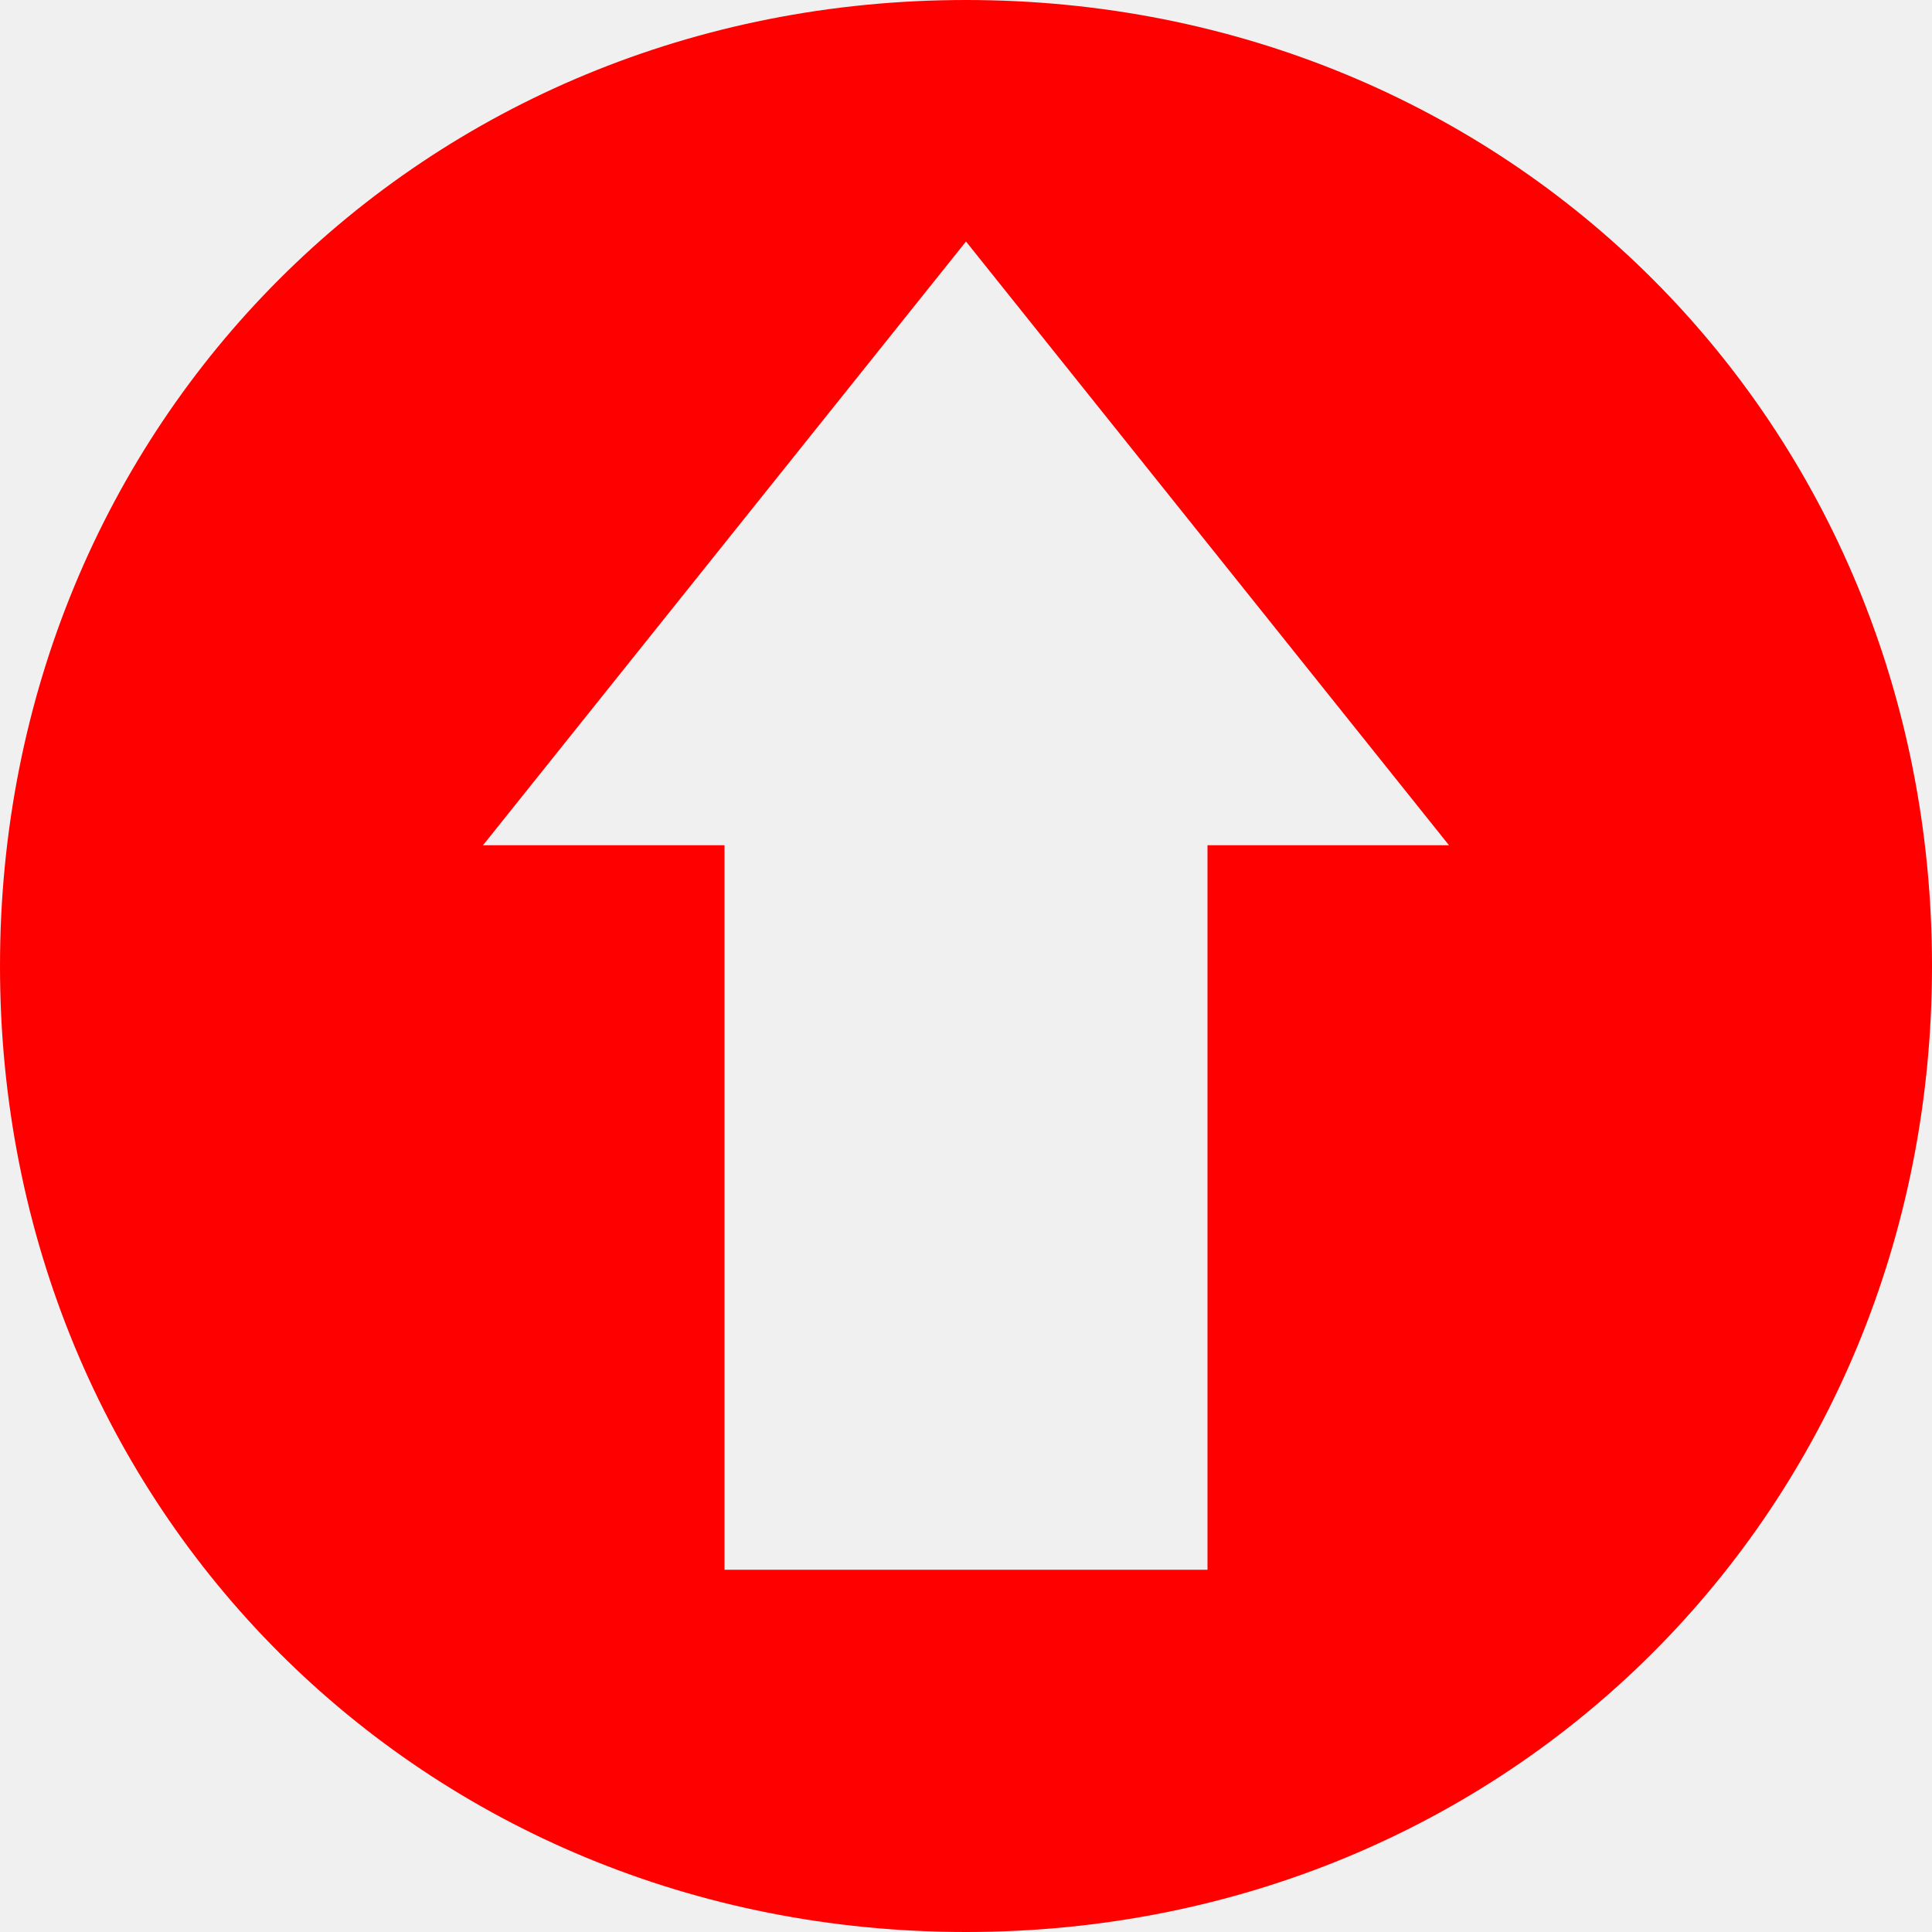
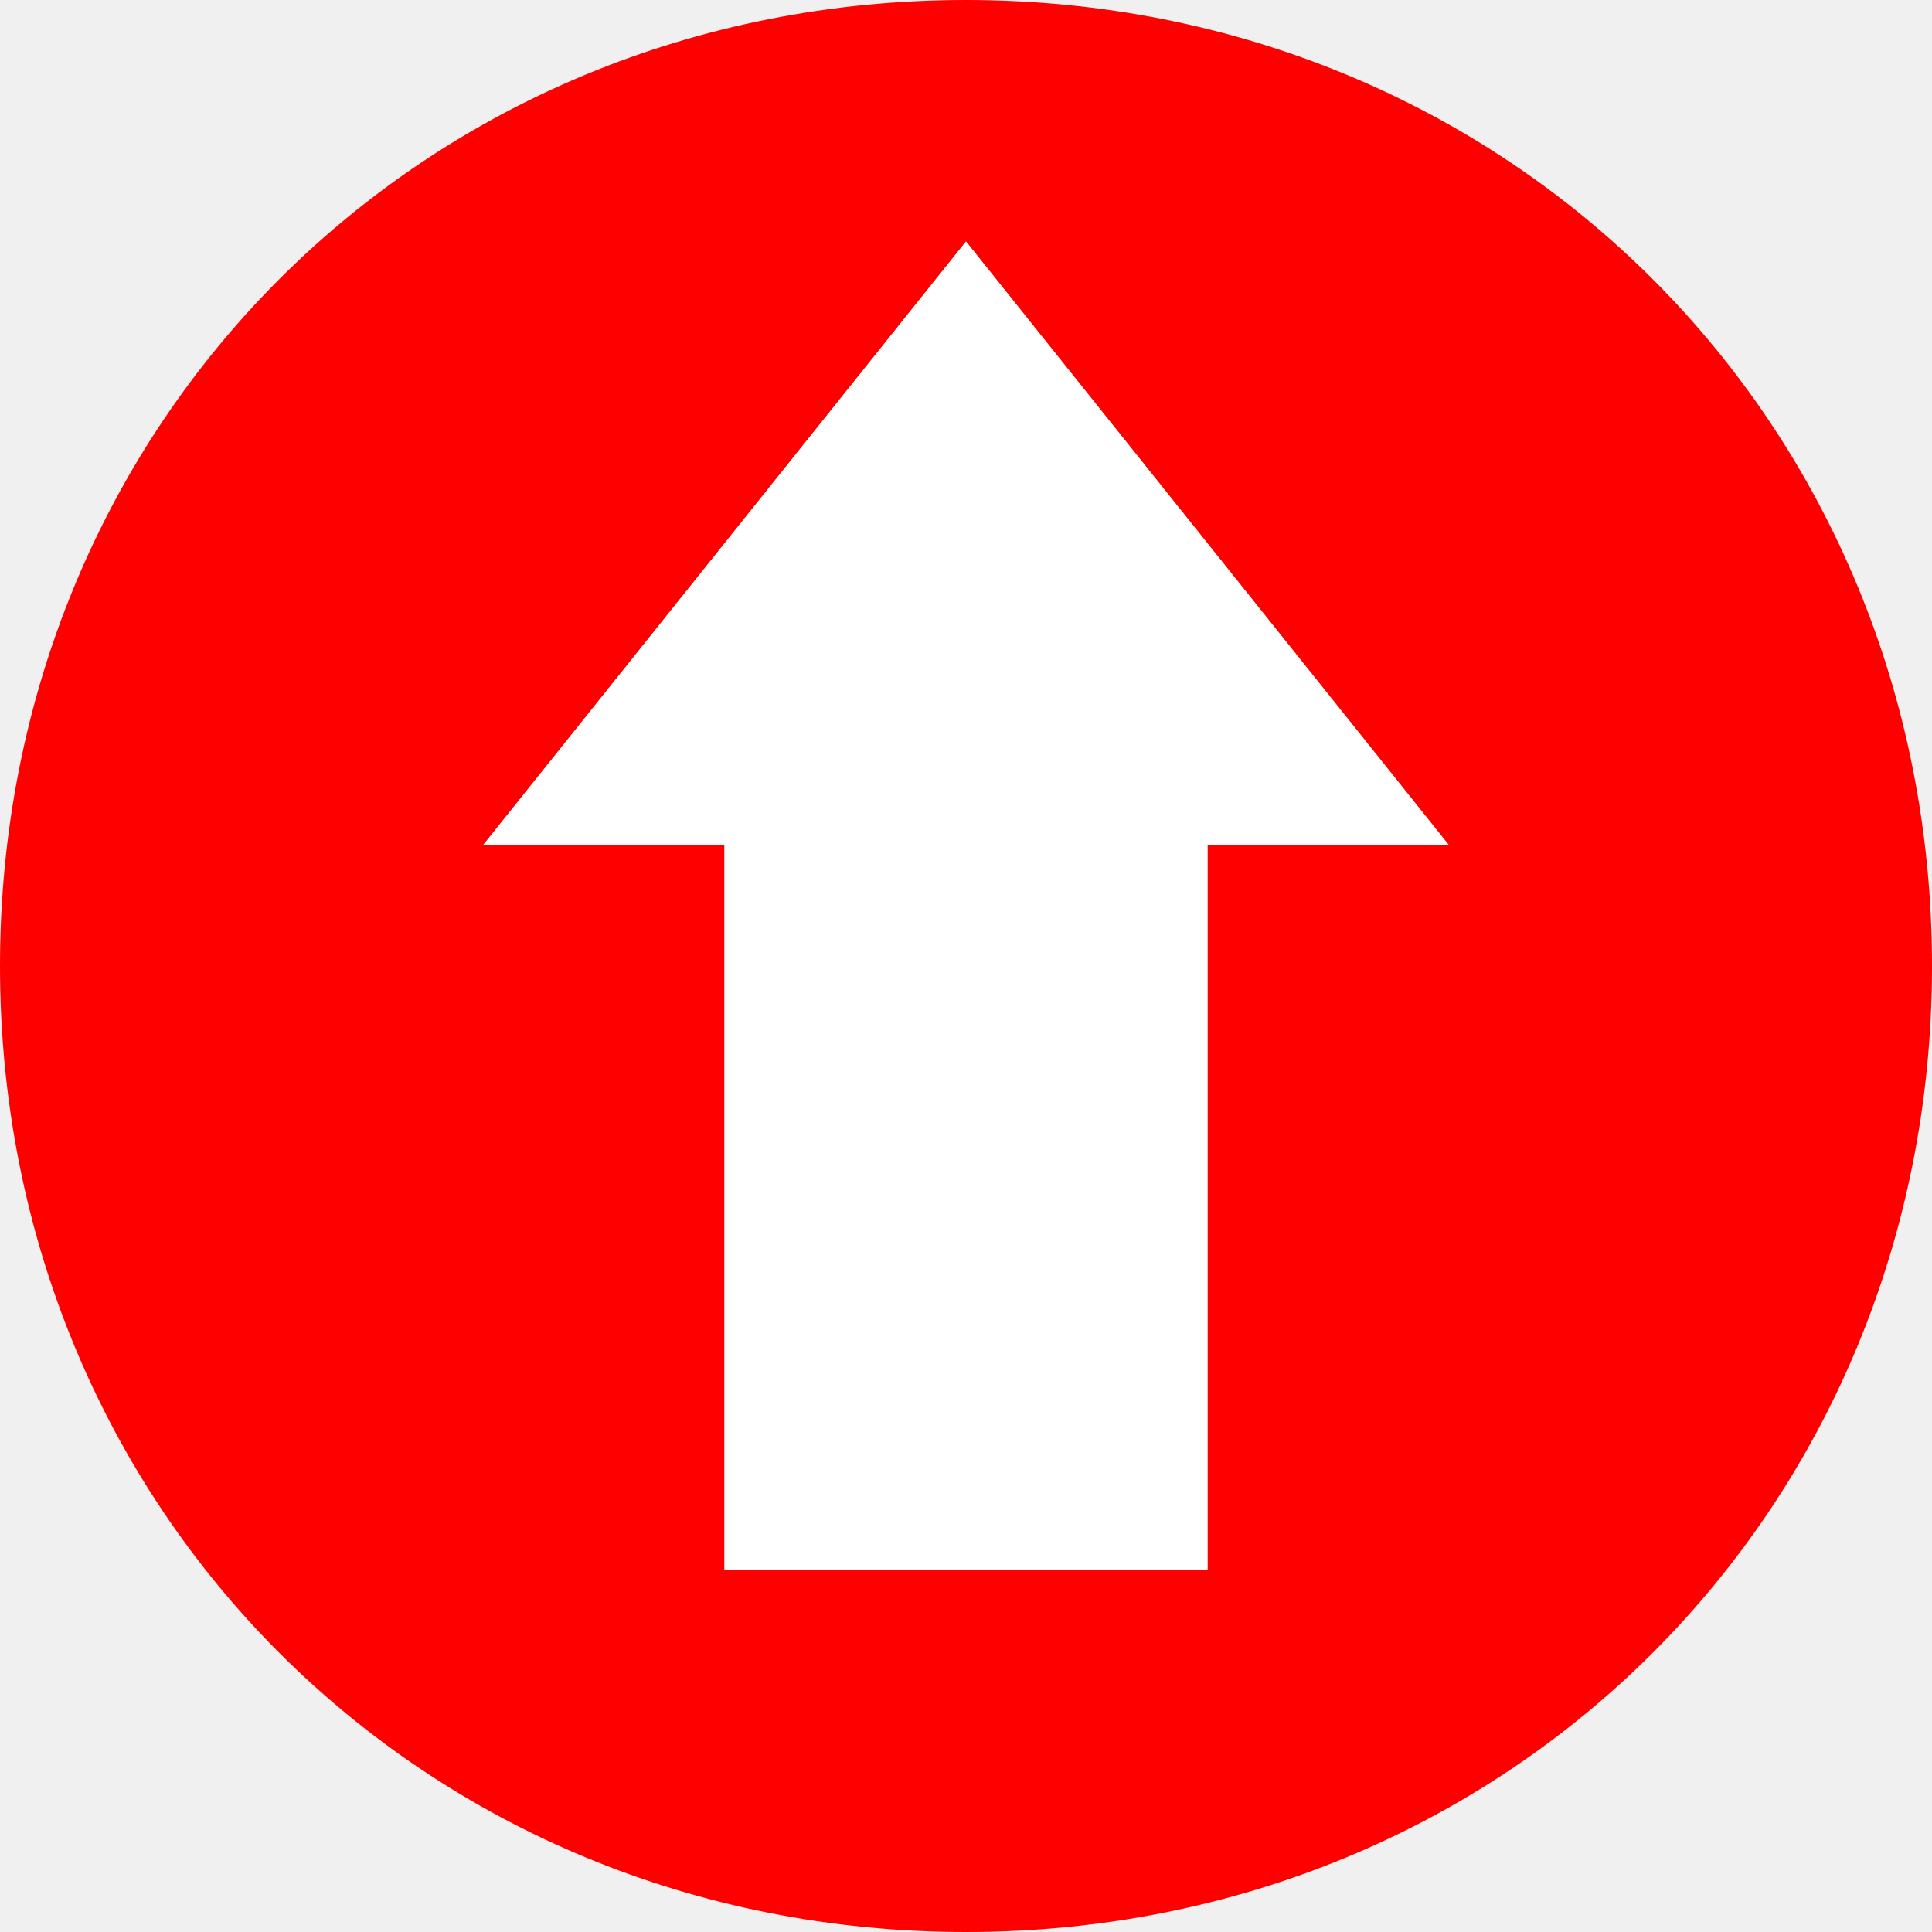
<svg xmlns="http://www.w3.org/2000/svg" height="16px" version="1.1" viewBox="0 0 16 16" width="16px">
  <defs>
    <style>
			.background {fill: #ff0000;}
		</style>
  </defs>
  <g fill="#ffffff" fill-rule="evenodd" stroke="none" stroke-width="1">
    <g class="background" transform="translate(0, -144)">
      <path d="M6,151 L6,157 L10,157 L10,151 L12,151 L8,146 L4,151 L6,151 L6,151 Z M8,160 C3.5,160 0,156.5 0,152 C0,147.5 3.5,144 8,144 C12.5,144 16,147.5 16,152 C16,156.5 12.5,160 8,160 L8,160 Z M8,160" />
    </g>
  </g>
+   <g style="fill: #FFFFFF;" transform="translate(0, -144)">
+     <path d="M6,151 L6,157 L10,157 L10,151 L12,151 L8,146 L4,151 L6,151 L6,151" />
+   </g>
</svg>
